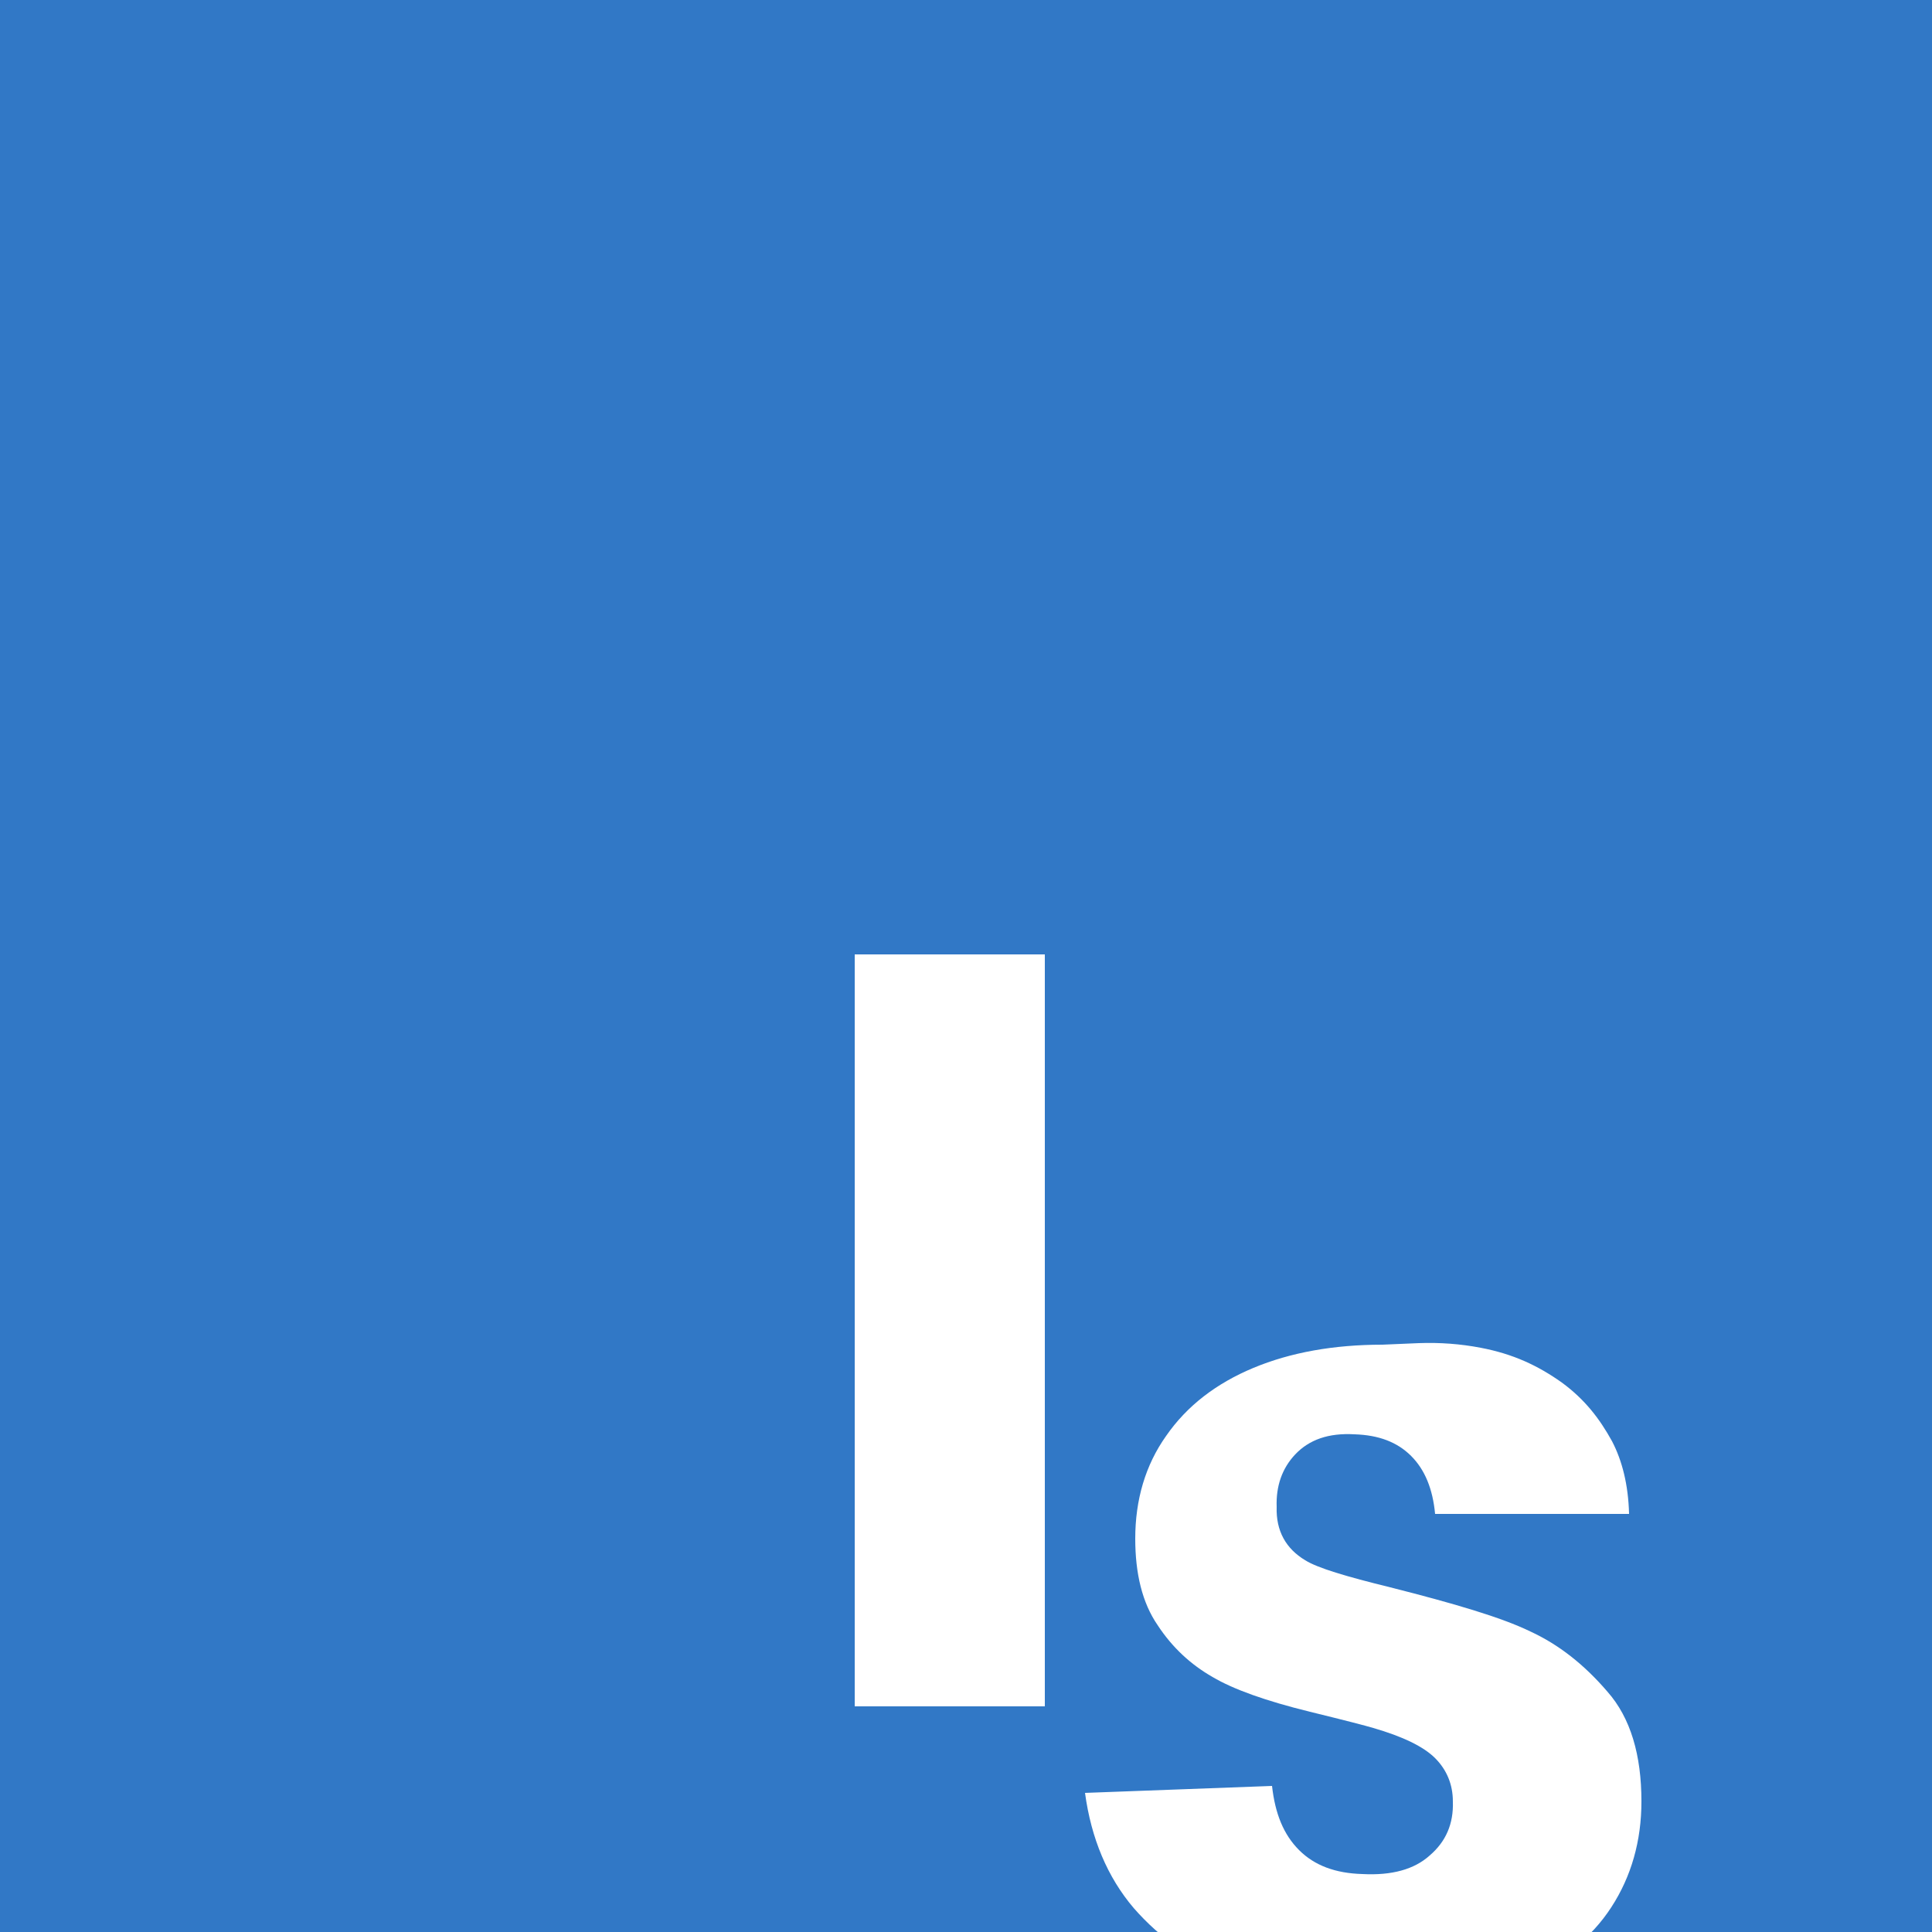
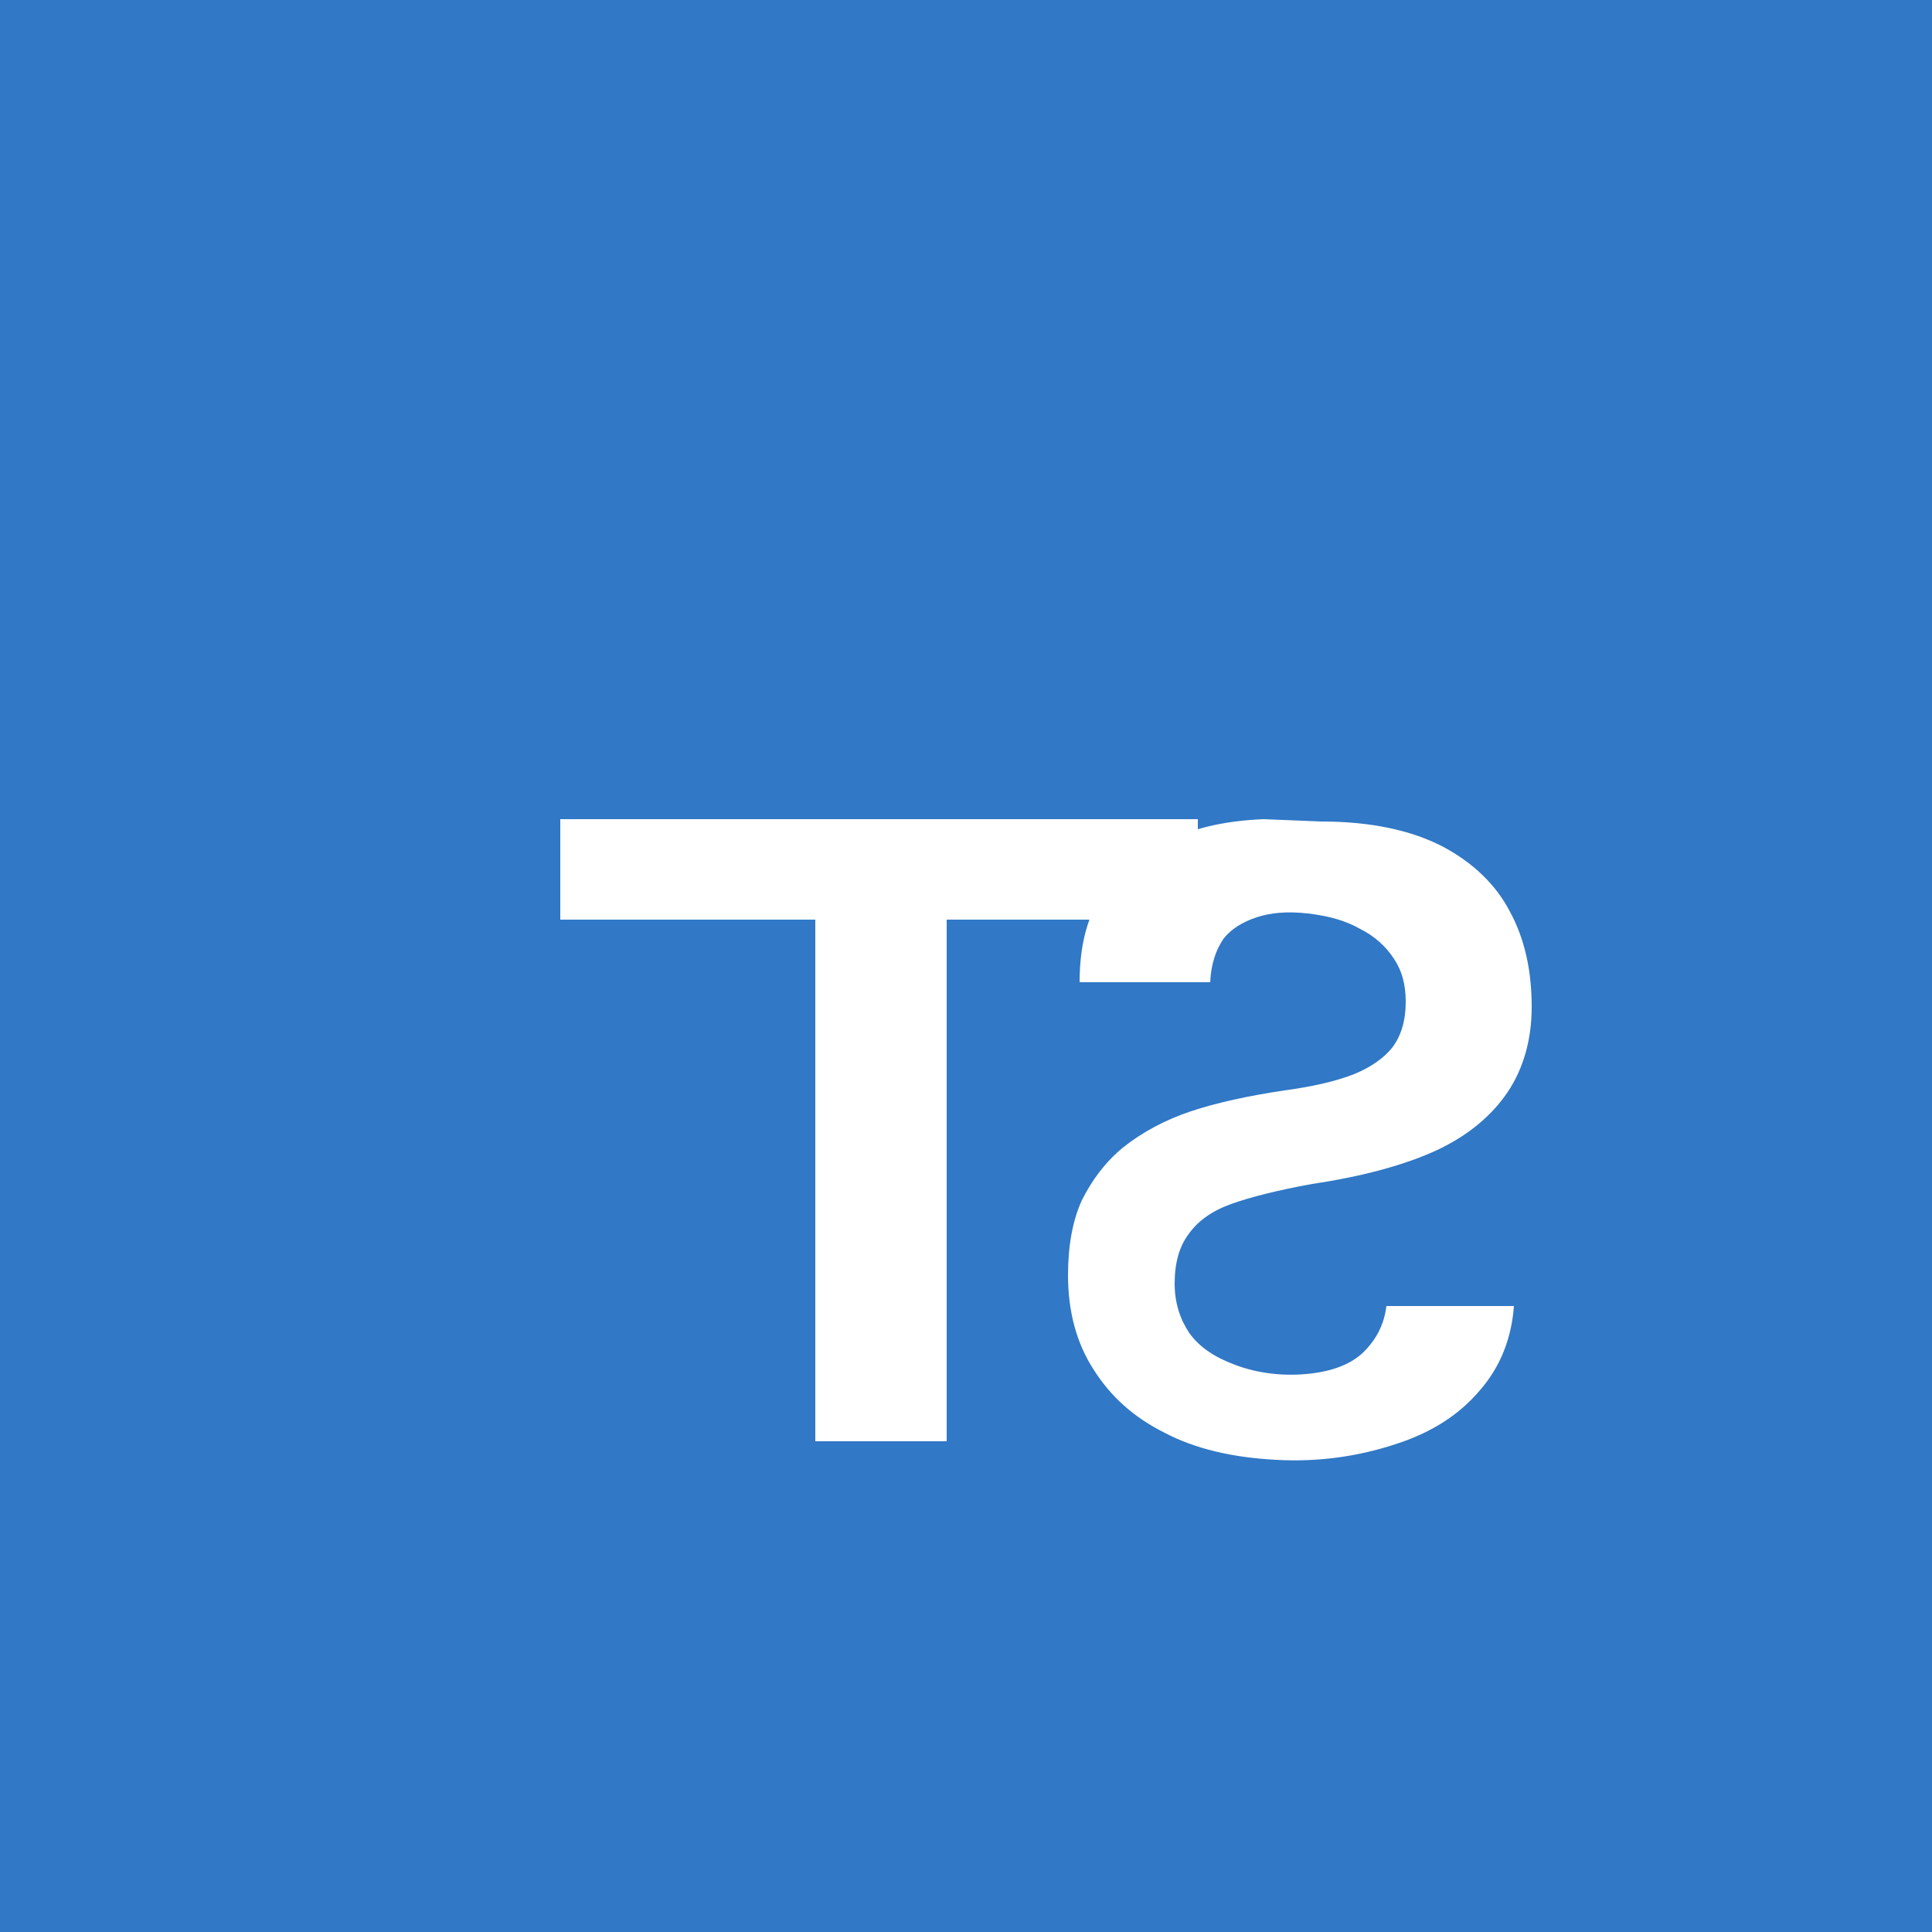
<svg xmlns="http://www.w3.org/2000/svg" viewBox="0 0 2500 2500">
-   <rect width="2500" height="2500" fill="#3178c6" />
-   <path fill="#fff" d="M1106 1235h246v973h-246zm730 503c27-1 54 1 80 6 42 8 74 23 105 45 30 22 49 47 65 76 13 25 21 56 22 94h-251c-3-32-13-57-31-75-18-18-42-27-73-28-34-2-59 7-77 26-17 18-25 41-24 68-1 31 12 54 37 69 16 10 53 21 110 35 83 21 144 39 181 57 37 17 70 43 100 78 30 34 44 82 44 142 0 51-13 97-39 137-26 40-64 70-115 90-50 20-113 30-187 29-72 0-134-10-186-29-52-19-95-49-130-89-34-40-55-90-63-149l242-9c4 36 15 63 35 83 20 20 47 30 82 31 38 2 67-6 87-24 21-18 31-41 30-70 0-22-8-41-23-56-15-15-42-28-80-39-10-3-37-10-82-21-57-14-99-29-126-45-28-16-52-38-71-67-20-29-29-67-29-112 0-50 13-95 40-133 27-39 65-68 113-88 48-20 104-30 167-30z" />
+   <path fill="#3178c6" d="M0 0h2500v2500H0z" />
+   <path fill="#fff" d="M725 1060v130h330v675h170v-675h325v-130zm910 0c-47 2-83 10-115 24-31 13-55 30-75 51-18 18-31 40-38 63-7 22-10 47-10 73h169c1-23 7-41 17-56 10-13 25-22 43-28s40-8 66-5 49 9 68 20c18 9 33 22 44 39 10 15 15 33 15 55 0 25-6 44-17 59-11 14-28 26-50 35-23 9-53 16-90 21-47 7-88 16-121 27s-63 27-88 47c-23 19-40 42-53 68-12 26-18 59-18 97 0 47 11 88 33 122 22 35 52 62 92 82 40 21 88 32 144 35 54 3 105-4 154-20 47-15 83-38 110-70 27-31 41-68 44-109h-165c-3 24-13 43-29 59s-41 26-75 29-66-2-92-12c-27-10-46-23-59-41-12-18-19-39-19-64 0-27 6-48 18-64 12-17 30-30 55-39s61-18 105-26c67-10 121-25 162-44 40-19 70-44 91-75 20-30 31-67 31-110 0-47-9-88-28-123-18-35-48-64-88-85-41-21-93-32-157-32z" />
</svg>
